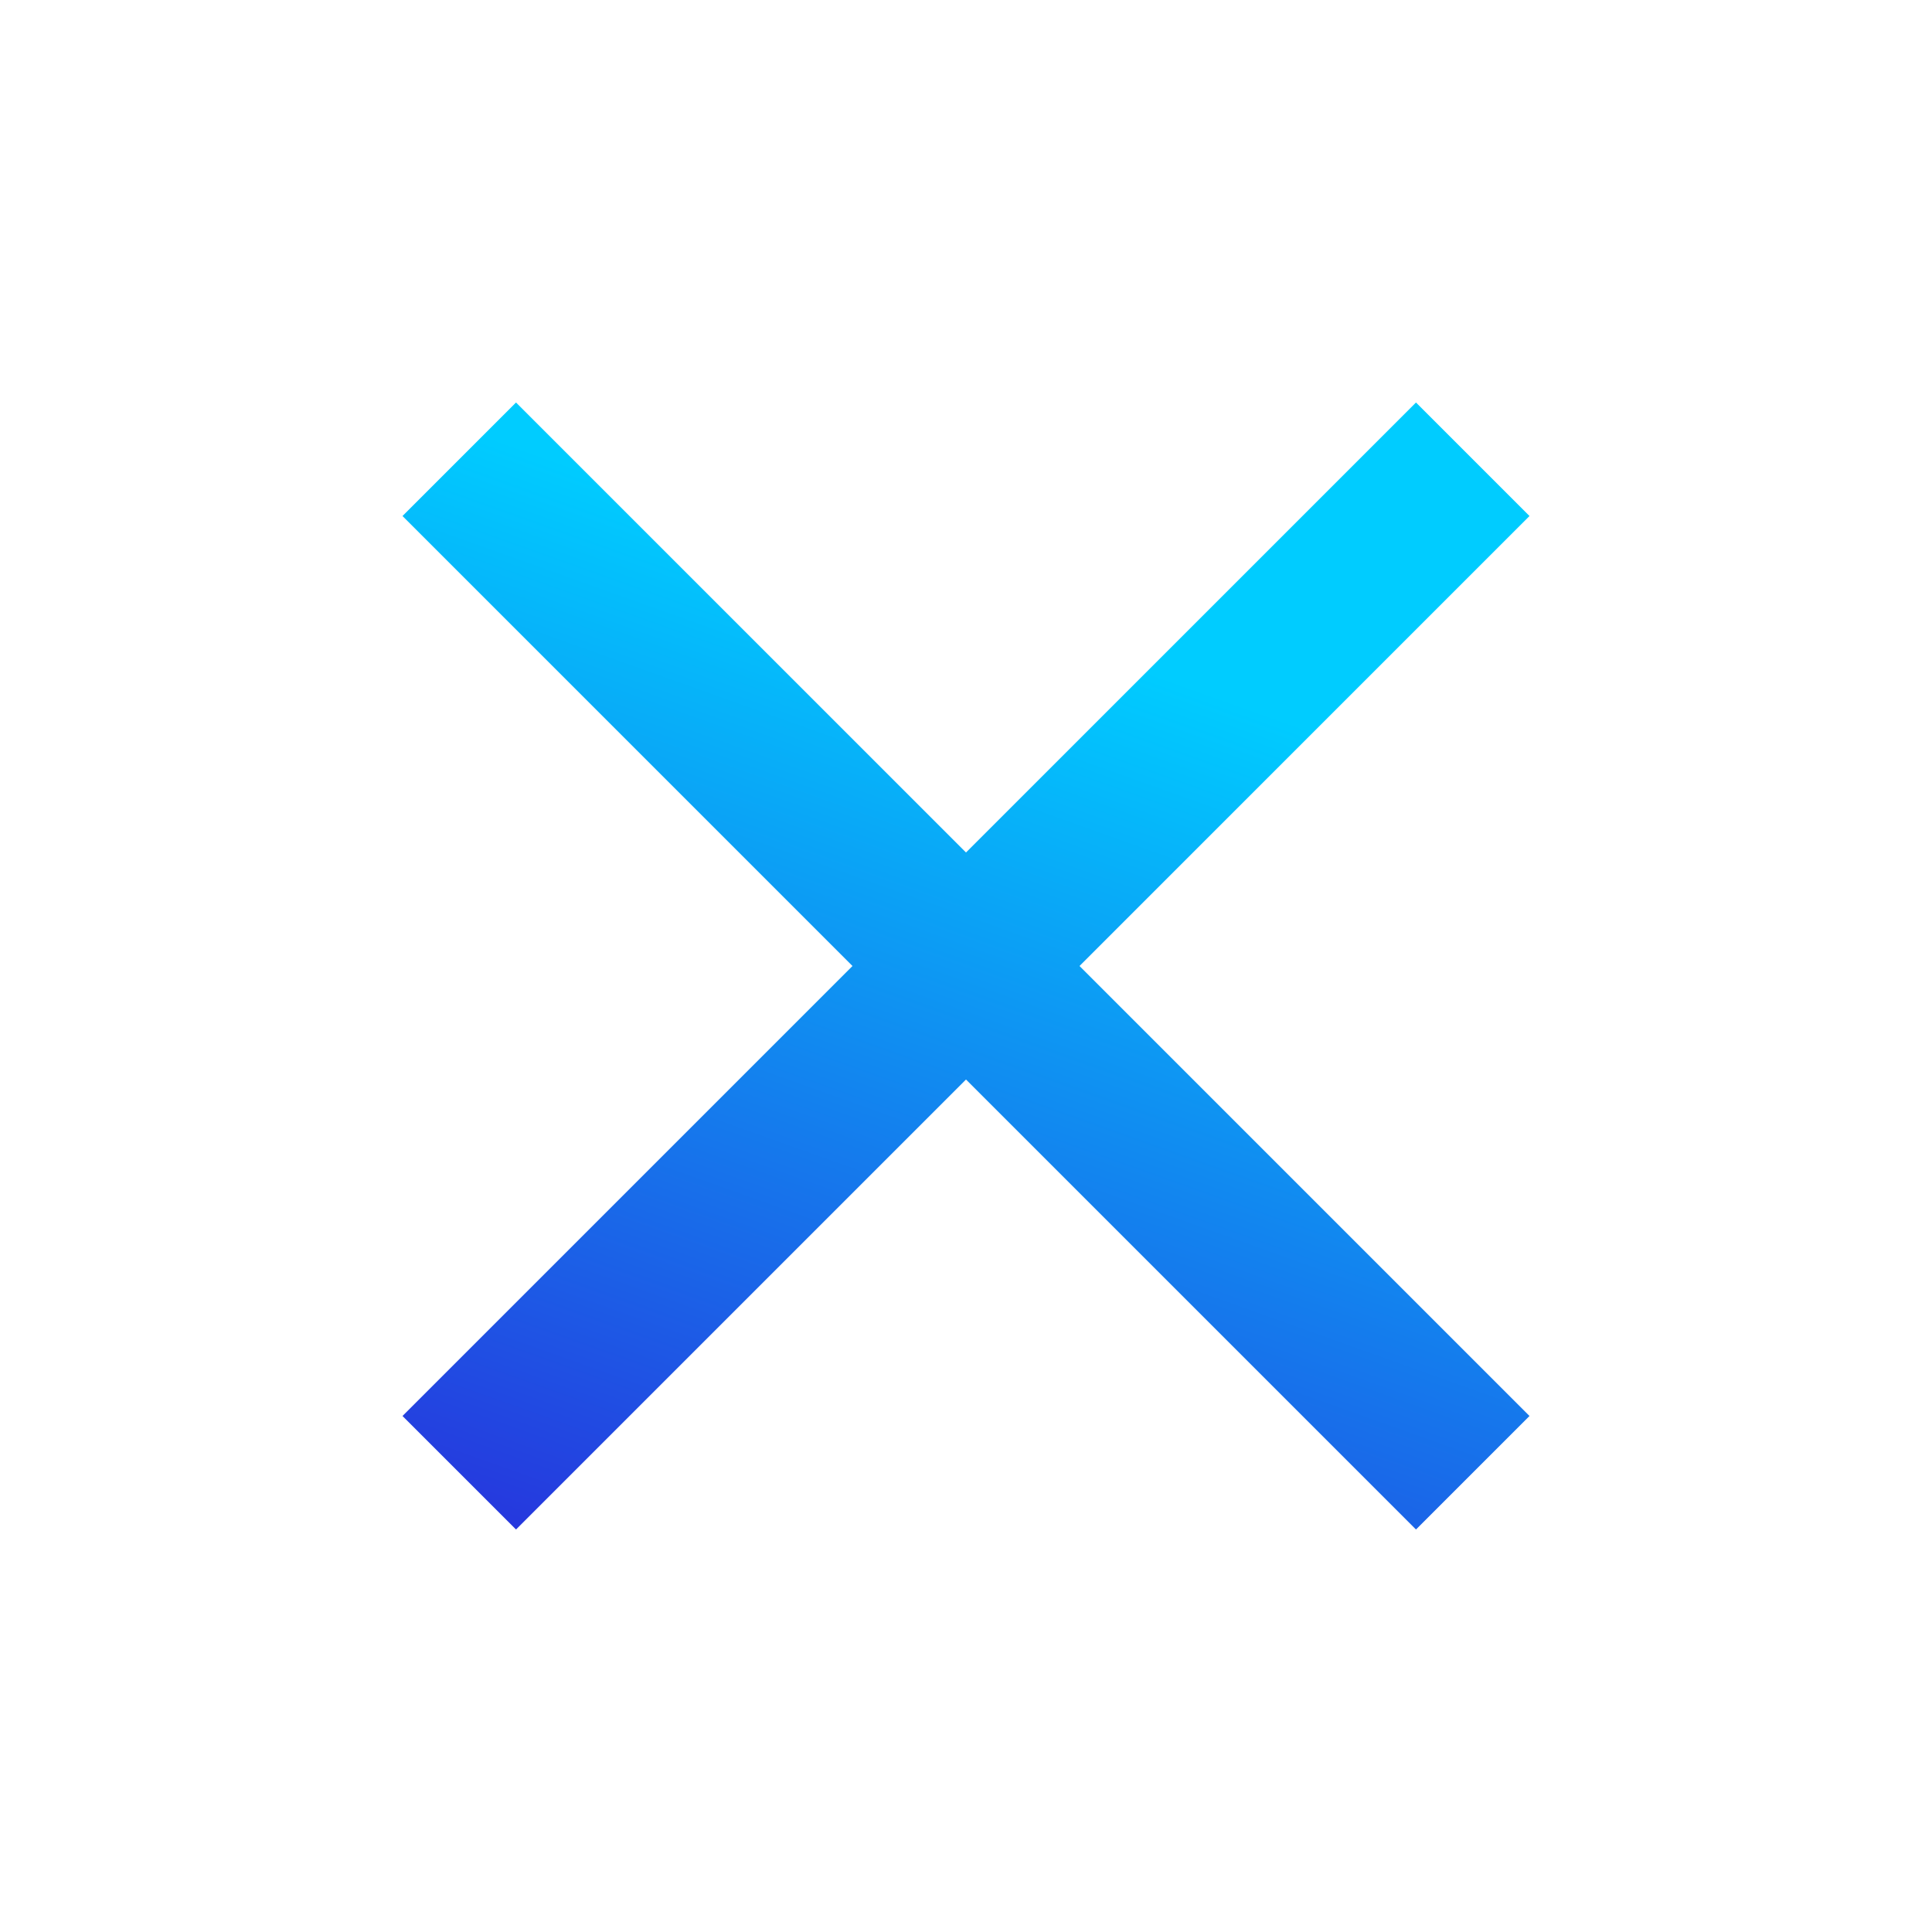
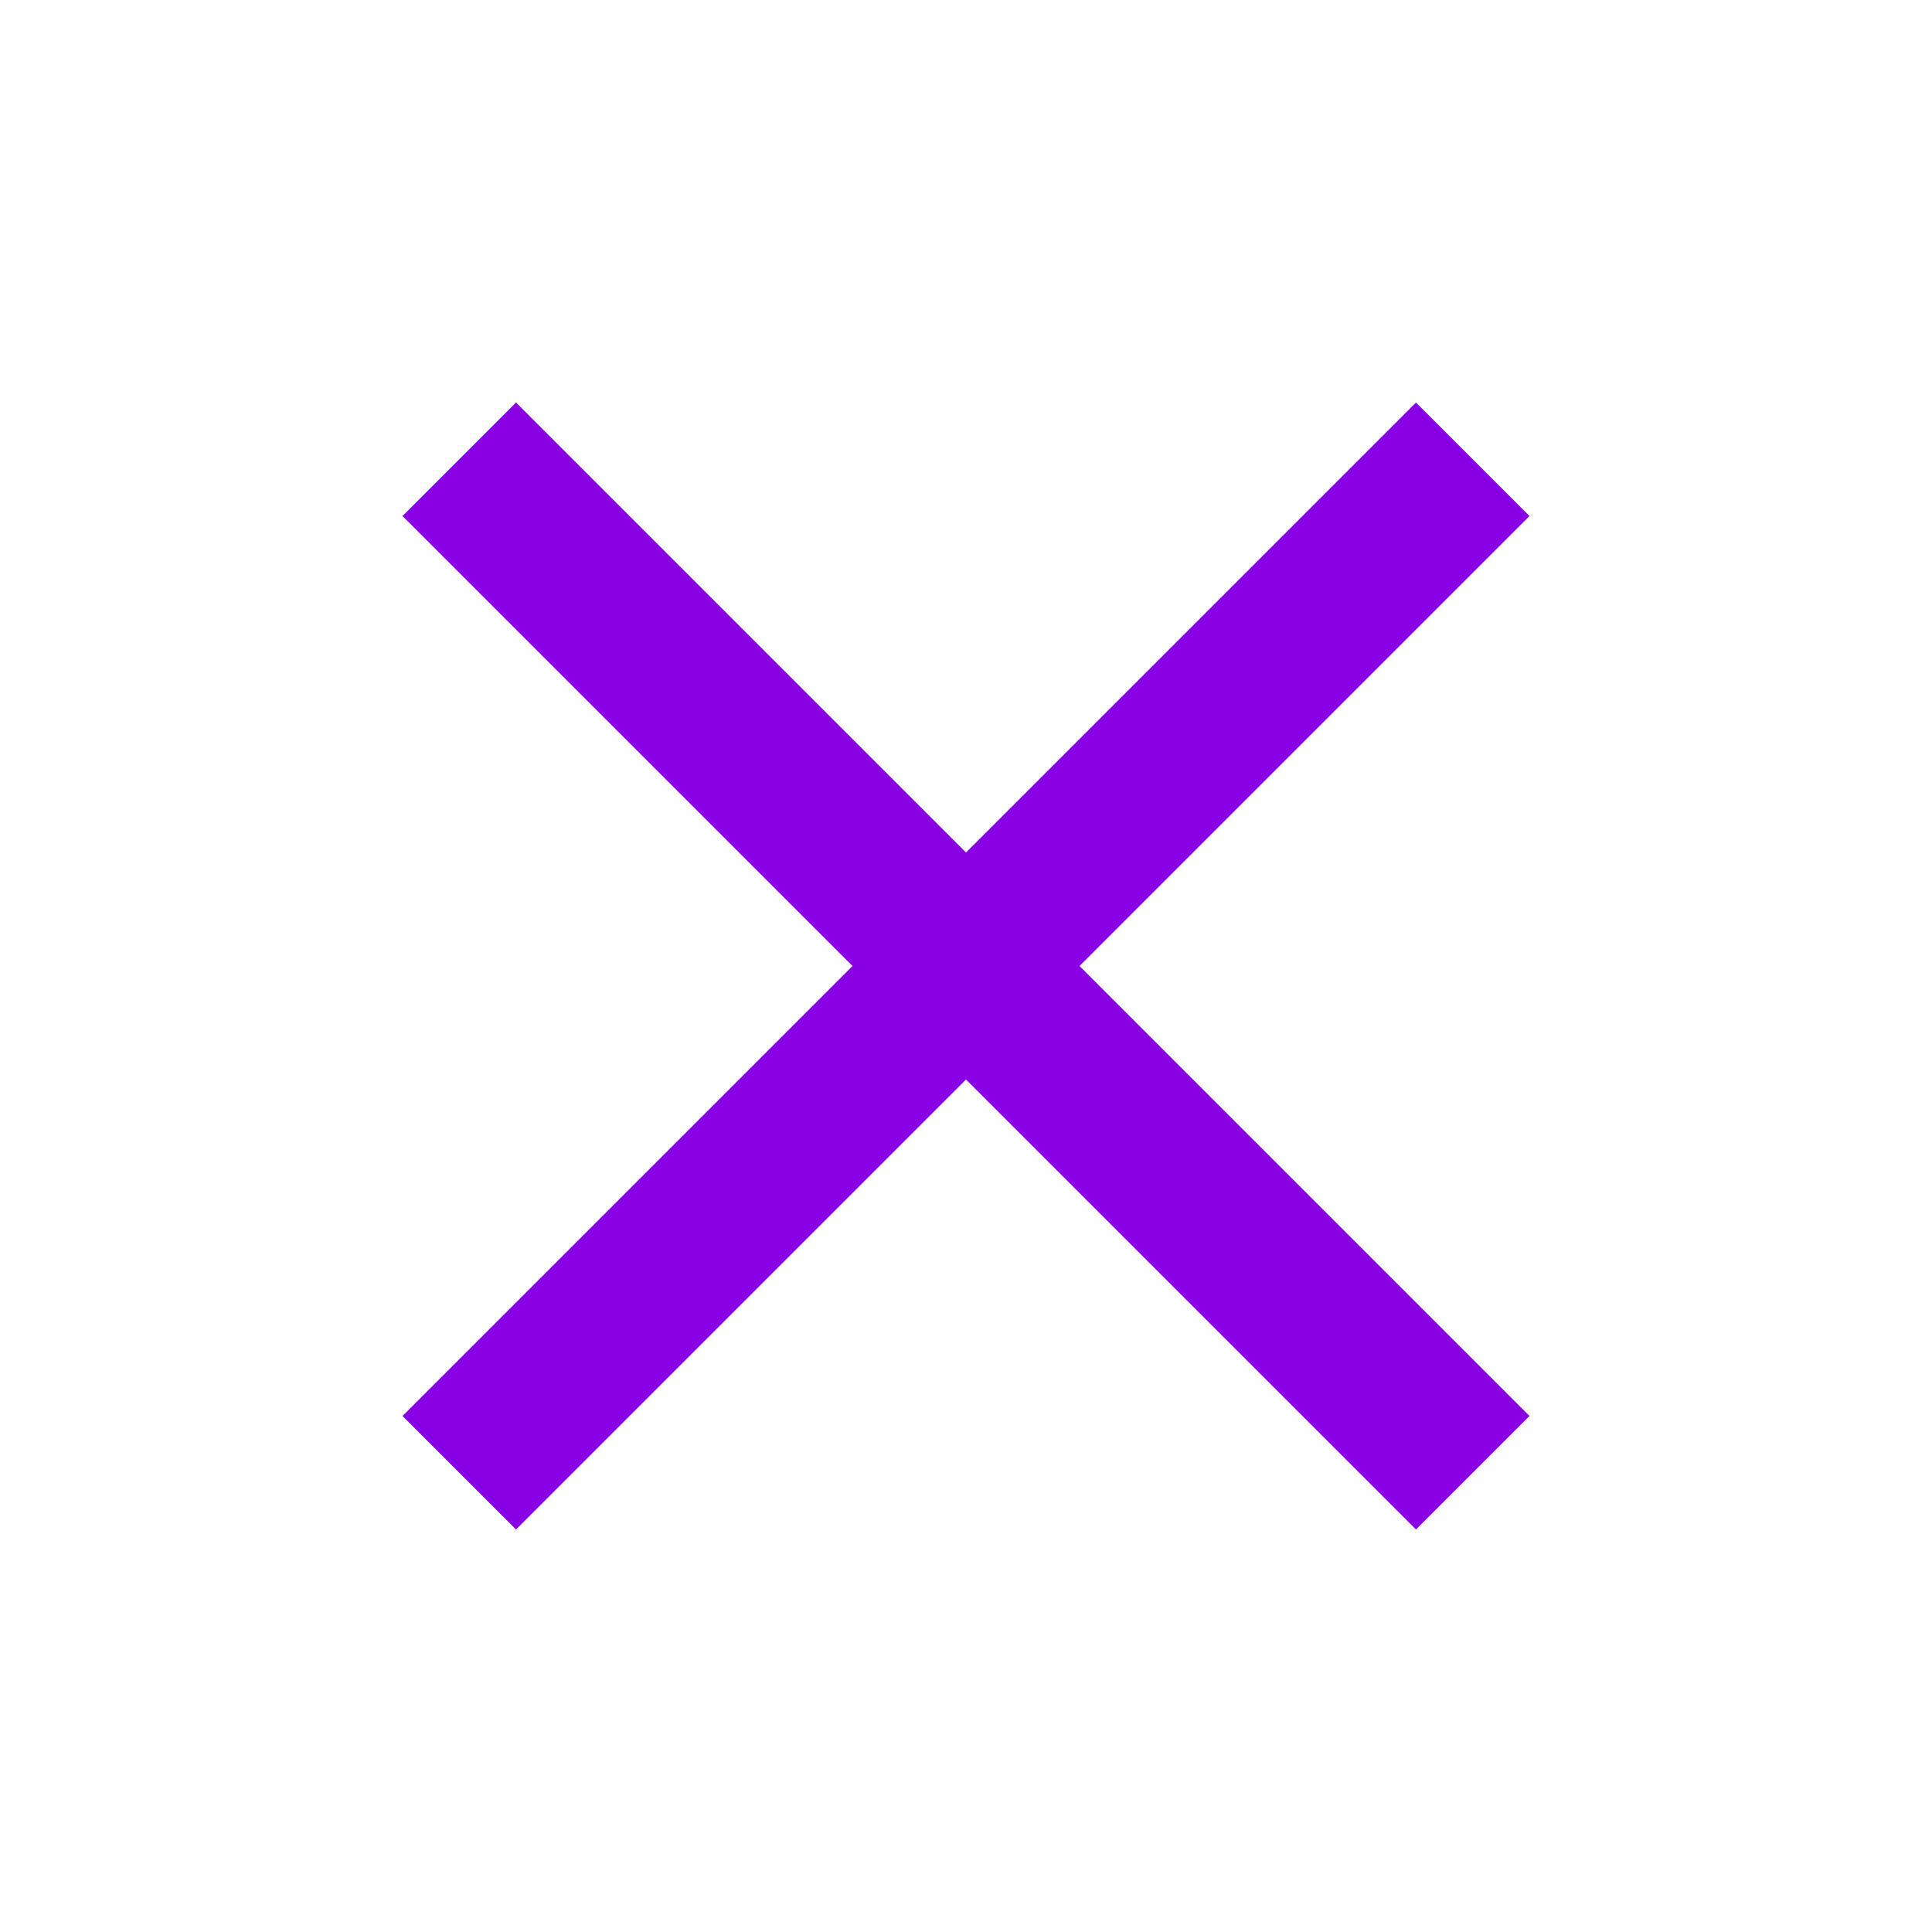
<svg xmlns="http://www.w3.org/2000/svg" width="24" height="24" viewBox="0 0 24 24">
-   <defs>
-     <linearGradient id="gradient" gradientTransform="rotate(110)">
-       <stop offset="0%" stop-color="rgb(0, 204, 255)" />
-       <stop offset="100%" stop-color="rgb(42, 39, 218)" />
-     </linearGradient>
-   </defs>
-   <path fill="url(#gradient)" d="M19 6.41L17.59 5 12 10.59 6.41 5 5 6.41 10.59 12 5 17.59 6.41 19 12 13.41 17.59 19 19 17.59 13.41 12 19 6.41z" />
+   <path fill="#8a00e5" d="M19 6.41L17.59 5 12 10.59 6.41 5 5 6.41 10.59 12 5 17.59 6.41 19 12 13.41 17.59 19 19 17.59 13.41 12 19 6.41z" />
  <path d="M0 0h24v24H0z" fill="none" />
</svg>
